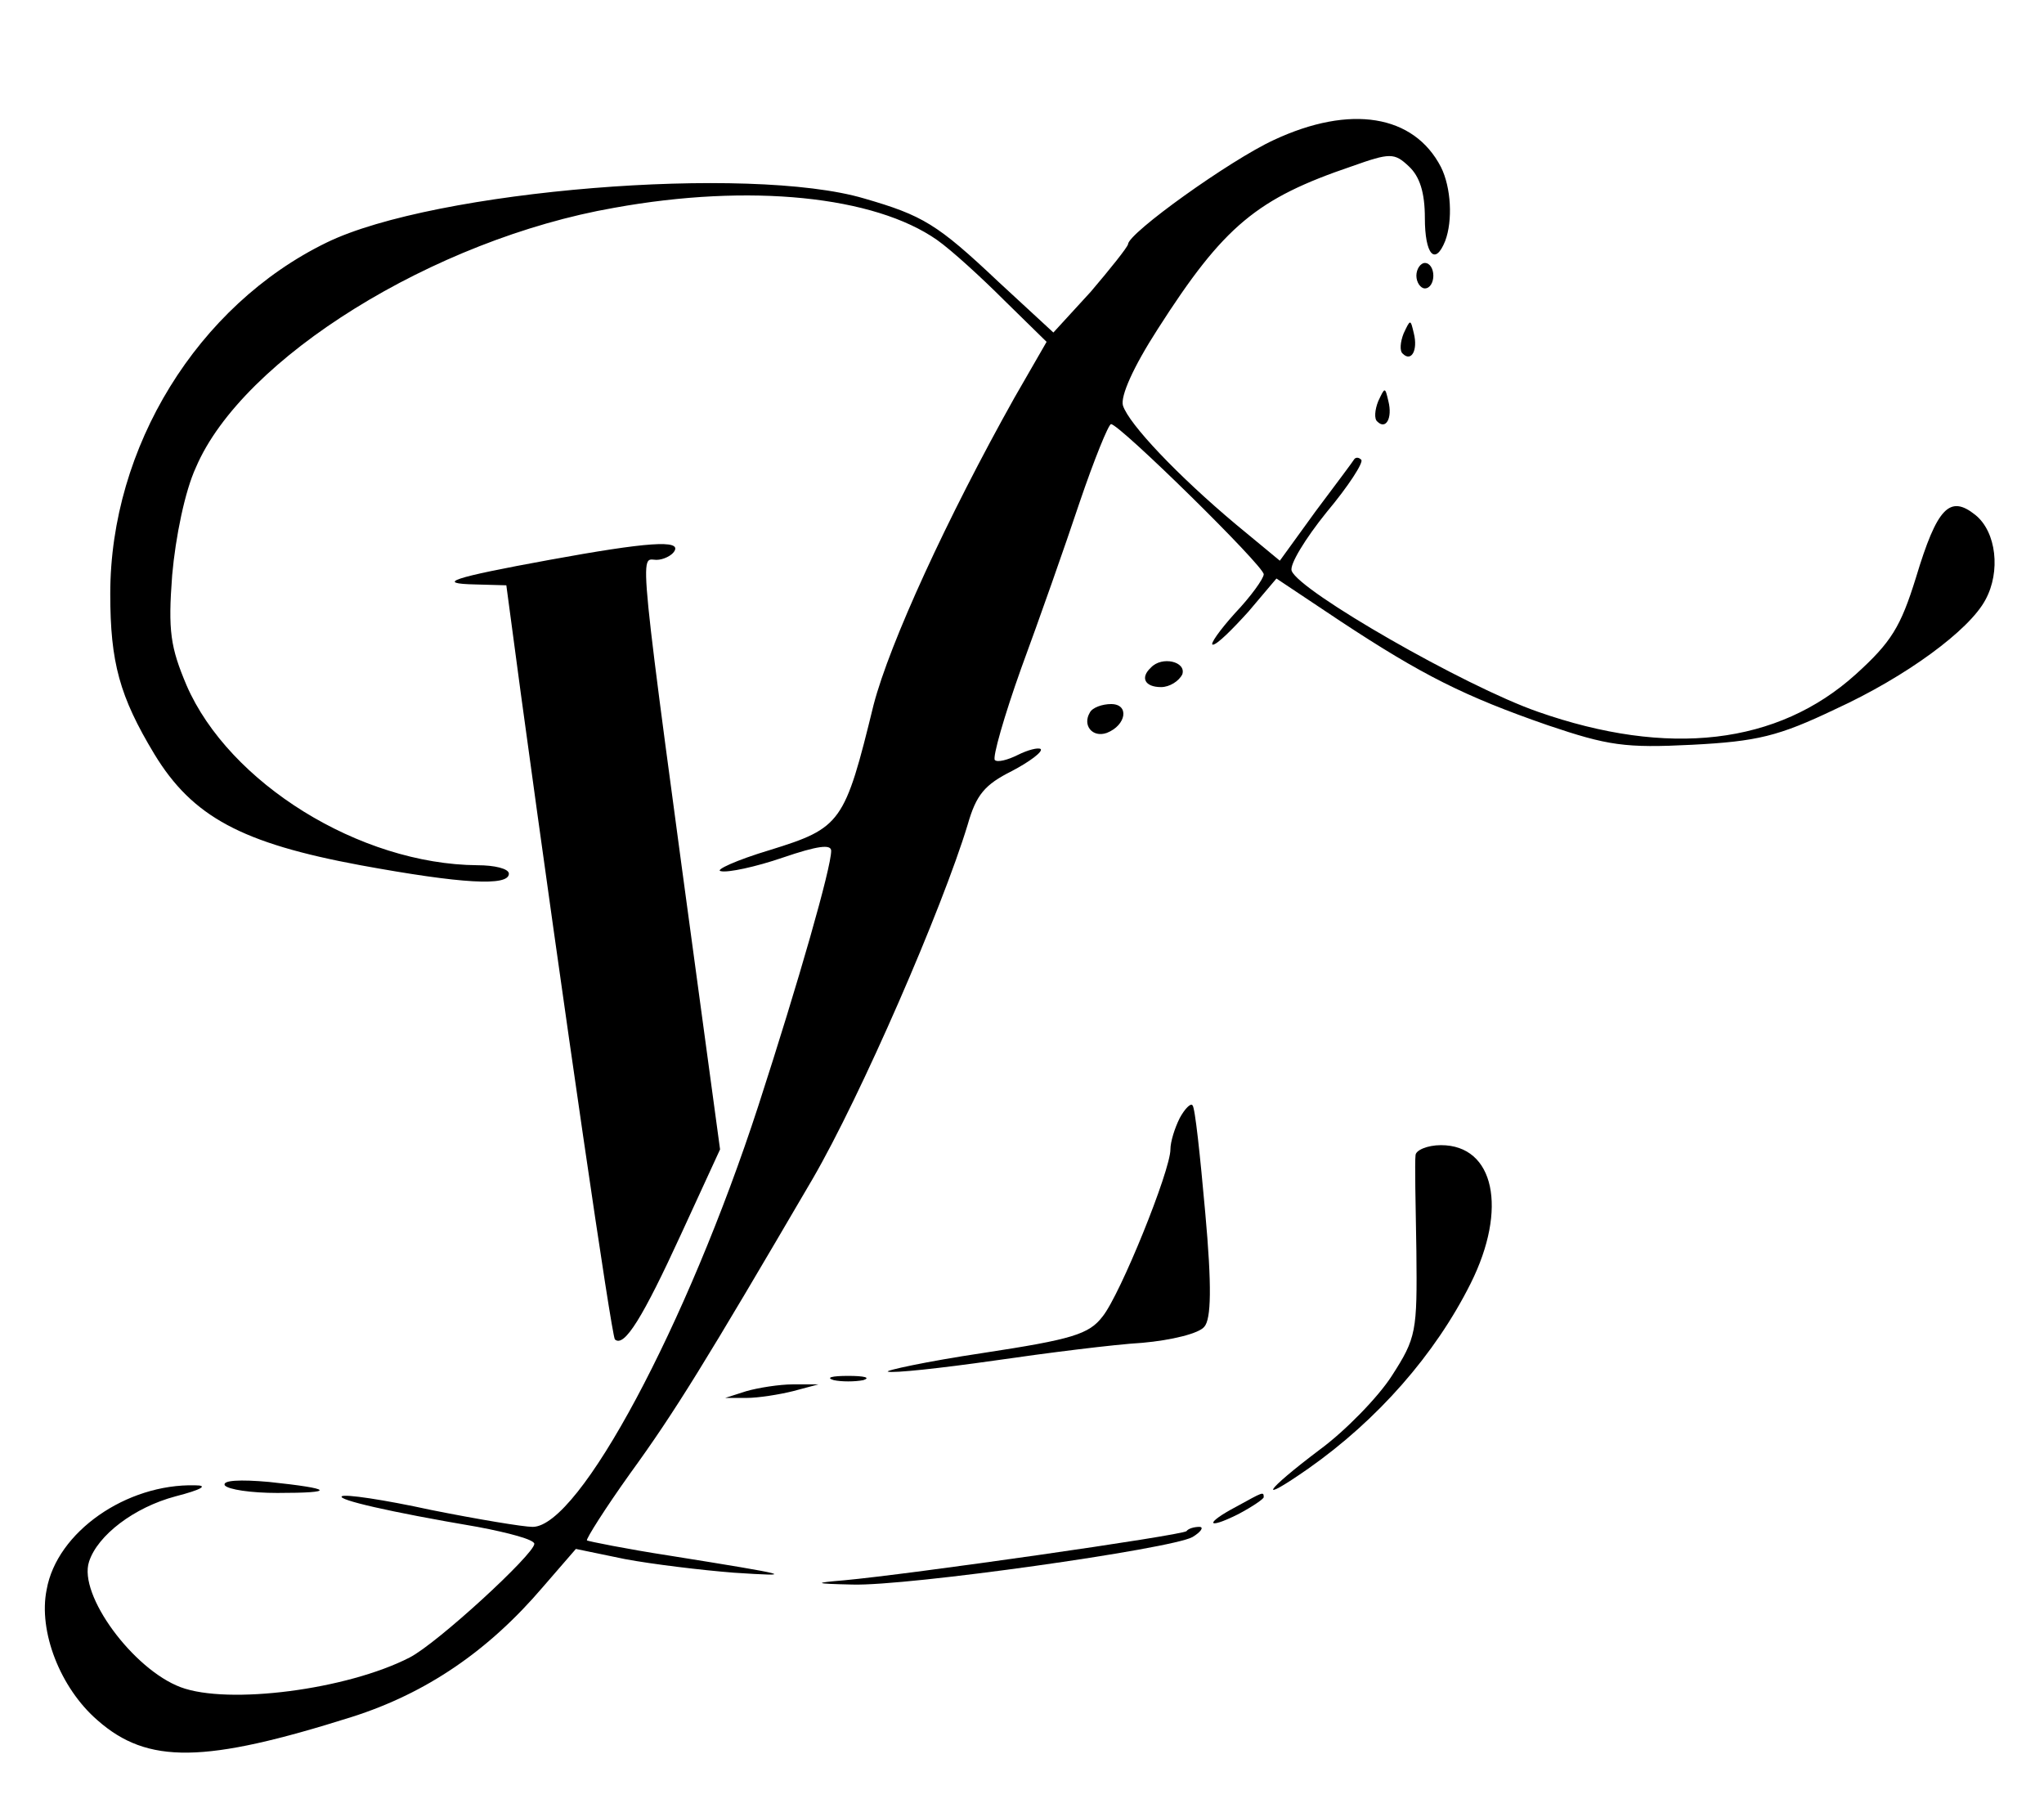
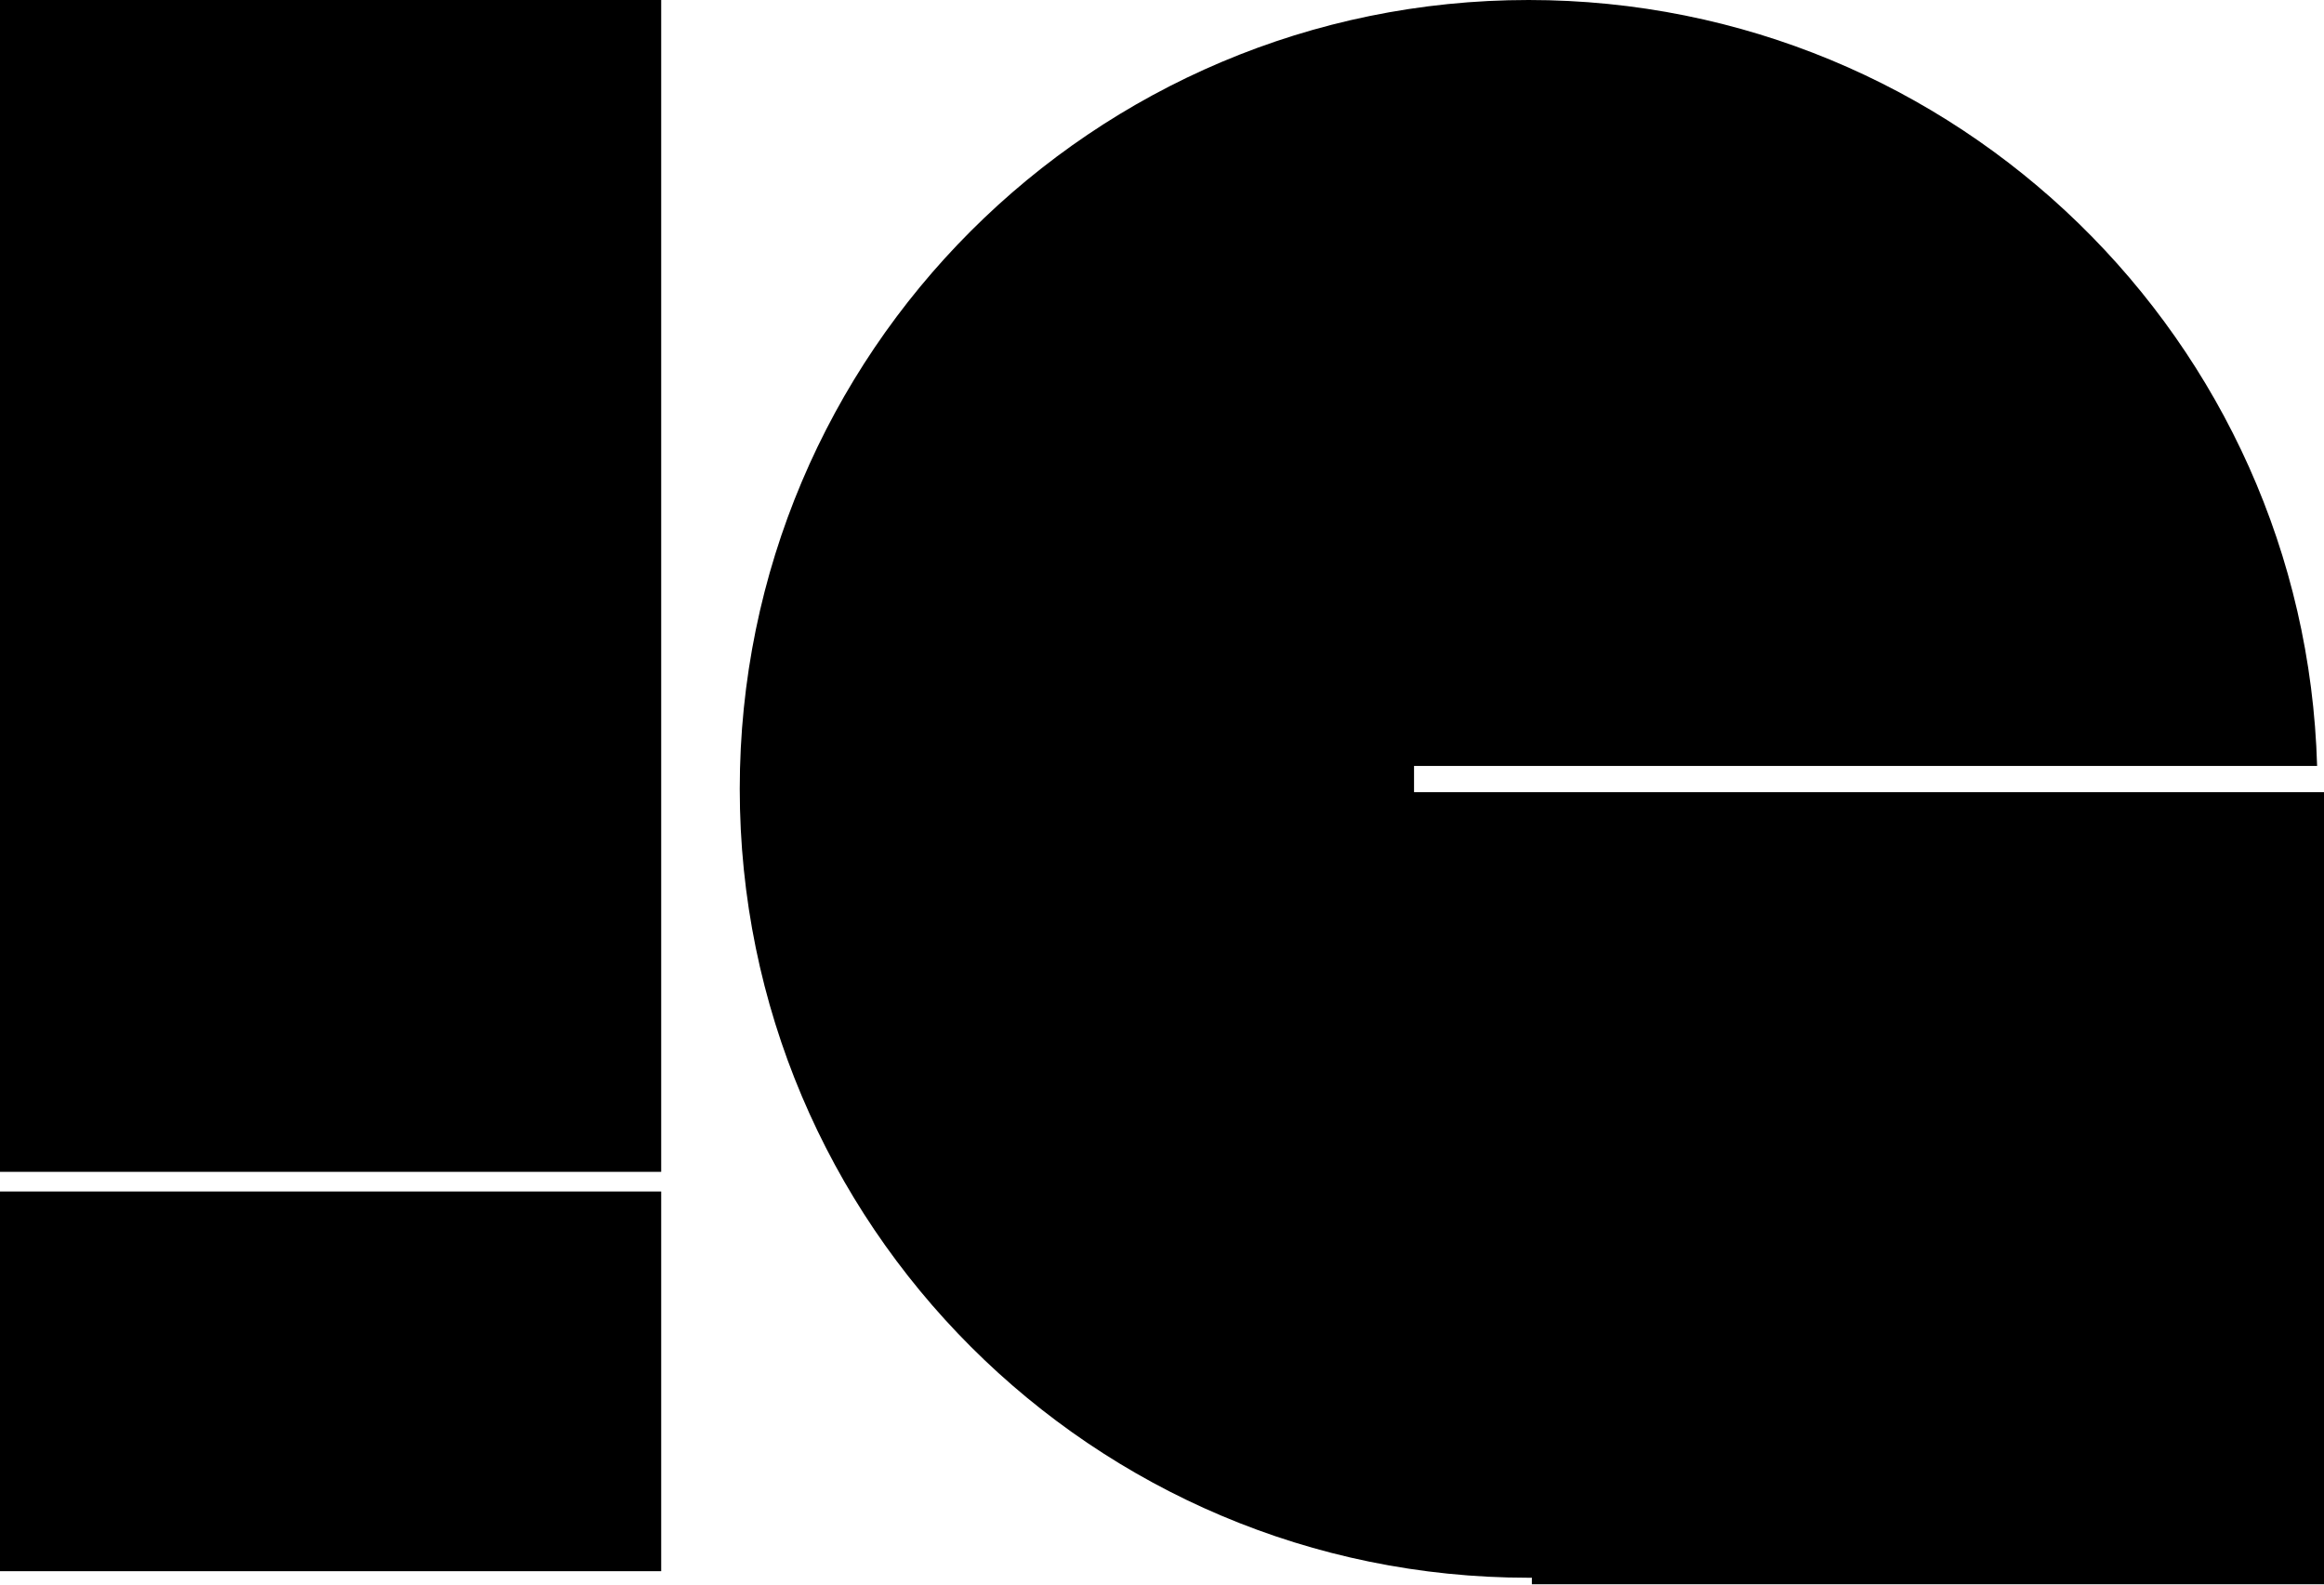
- <svg xmlns="http://www.w3.org/2000/svg" version="1.0" width="241pt" height="212pt" viewBox="0 0 241 212" preserveAspectRatio="xMidYMid meet">
-   <g transform="translate(0,212) scale(0.1,-0.1)" fill="#000000" stroke="none">
-     <path d="M1502 1955 c-52 -24 -172 -110 -172 -123 -1 -4 -21 -29 -44 -56 l-44 -48 -65 60 c-72 68 -89 78 -158 98 -135 40 -507 10 -634 -52 -152 -74 -255 -241 -255 -414 0 -81 11 -121 52 -189 45 -74 103 -105 243 -131 120 -22 175 -25 175 -10 0 6 -17 10 -37 10 -139 1 -293 97 -343 212 -19 45 -22 64 -17 130 4 45 15 99 28 127 55 129 281 269 493 306 160 29 307 14 381 -38 17 -12 52 -44 79 -71 l50 -49 -38 -66 c-79 -141 -147 -289 -166 -362 -34 -139 -38 -145 -122 -171 -40 -12 -66 -24 -58 -25 8 -2 41 5 73 16 41 14 57 16 57 8 0 -20 -38 -153 -86 -301 -84 -258 -211 -496 -266 -496 -11 0 -65 9 -120 20 -55 12 -102 19 -105 16 -5 -4 54 -18 160 -36 37 -7 67 -15 67 -20 0 -12 -114 -117 -147 -134 -74 -38 -214 -56 -270 -35 -56 21 -121 109 -108 148 10 31 53 64 102 77 31 8 39 13 23 13 -81 2 -163 -55 -175 -123 -10 -49 16 -116 60 -154 59 -52 126 -51 300 4 88 28 161 78 225 153 l39 45 58 -12 c32 -6 90 -13 128 -16 76 -5 69 -3 -75 20 -52 8 -96 17 -98 18 -1 2 21 37 51 79 53 73 88 130 215 347 57 98 153 319 183 418 10 35 20 47 52 63 21 11 37 23 34 26 -3 2 -15 -1 -27 -7 -12 -6 -24 -9 -27 -6 -3 3 11 52 31 108 21 57 52 145 69 196 17 50 34 92 37 92 10 0 180 -167 180 -177 0 -5 -15 -26 -34 -46 -18 -20 -30 -37 -26 -37 5 0 23 18 42 39 l33 39 75 -50 c97 -64 147 -89 245 -123 71 -24 91 -27 170 -23 77 4 102 10 169 42 83 38 158 93 177 129 18 33 13 80 -12 100 -30 24 -45 9 -70 -74 -18 -58 -29 -76 -71 -114 -92 -83 -221 -98 -375 -44 -86 30 -281 142 -290 166 -3 7 16 38 41 69 26 31 44 59 41 62 -3 3 -6 3 -8 1 -1 -2 -22 -30 -46 -62 l-42 -58 -52 43 c-68 57 -126 118 -133 140 -3 11 12 45 41 90 78 122 117 154 229 192 45 16 50 16 67 0 13 -12 19 -31 19 -61 0 -43 12 -57 24 -27 9 24 7 63 -5 87 -32 62 -107 74 -197 32z" />
-     <path d="M1670 1795 c0 -8 5 -15 10 -15 6 0 10 7 10 15 0 8 -4 15 -10 15 -5 0 -10 -7 -10 -15z" />
-     <path d="M1655 1727 c-4 -10 -5 -21 -1 -24 10 -10 18 4 13 24 -4 17 -4 17 -12 0z" />
-     <path d="M1625 1647 c-4 -10 -5 -21 -1 -24 10 -10 18 4 13 24 -4 17 -4 17 -12 0z" />
-     <path d="M648 1460 c-115 -21 -136 -28 -87 -29 l36 -1 17 -127 c52 -381 107 -757 111 -762 11 -10 33 26 78 124 l46 100 -19 140 c-80 590 -76 555 -56 555 8 0 18 5 21 10 9 14 -32 11 -147 -10z" />
-     <path d="M1357 1333 c-13 -12 -7 -23 12 -23 10 0 21 7 25 15 5 15 -24 22 -37 8z" />
-     <path d="M1285 1280 c-9 -15 3 -30 20 -24 23 9 27 34 5 34 -10 0 -22 -4 -25 -10z" />
-     <path d="M1391 802 c-6 -12 -11 -28 -11 -37 0 -25 -59 -171 -80 -197 -16 -21 -36 -27 -141 -43 -67 -10 -117 -21 -112 -22 6 -2 62 4 125 13 62 9 141 19 175 21 34 3 67 11 73 19 8 9 9 47 1 135 -6 67 -12 124 -15 126 -2 3 -9 -4 -15 -15z" />
-     <path d="M1669 758 c-1 -7 0 -58 1 -113 1 -95 0 -102 -29 -147 -16 -25 -55 -65 -85 -87 -65 -49 -76 -66 -13 -22 81 57 149 134 191 218 44 88 28 163 -35 163 -16 0 -30 -6 -30 -12z" />
-     <path d="M983 493 c9 -2 25 -2 35 0 9 3 1 5 -18 5 -19 0 -27 -2 -17 -5z" />
-     <path d="M880 480 l-25 -8 25 0 c14 0 39 4 55 8 l30 8 -30 0 c-16 0 -41 -4 -55 -8z" />
-     <path d="M265 369 c4 -5 31 -9 62 -9 70 0 66 5 -10 13 -34 3 -55 2 -52 -4z" />
-     <path d="M1458 344 c-38 -20 -36 -28 2 -9 17 9 30 18 30 20 0 7 -1 6 -32 -11z" />
-     <path d="M1399 315 c-5 -5 -327 -51 -404 -58 -36 -3 -36 -4 10 -5 65 -2 376 42 401 56 10 6 14 12 8 12 -6 0 -13 -2 -15 -5z" />
-   </g>
+ <svg xmlns="http://www.w3.org/2000/svg" width="355" height="242" viewBox="0 0 355 242" fill="none">
+   <path d="M101 0H0V179H101V0ZM101 182H0V240H101V182Z" fill="black" />
+   <path d="M233.5 0C298.879 0 352.096 52.069 353.948 117H216V121H353.997V121.001H355V242.001H234V240.997C233.833 240.998 233.667 241.001 233.5 241.001C166.95 241.001 113 187.051 113 120.501C113 53.951 166.95 0 233.5 0Z" fill="black" />
</svg>
